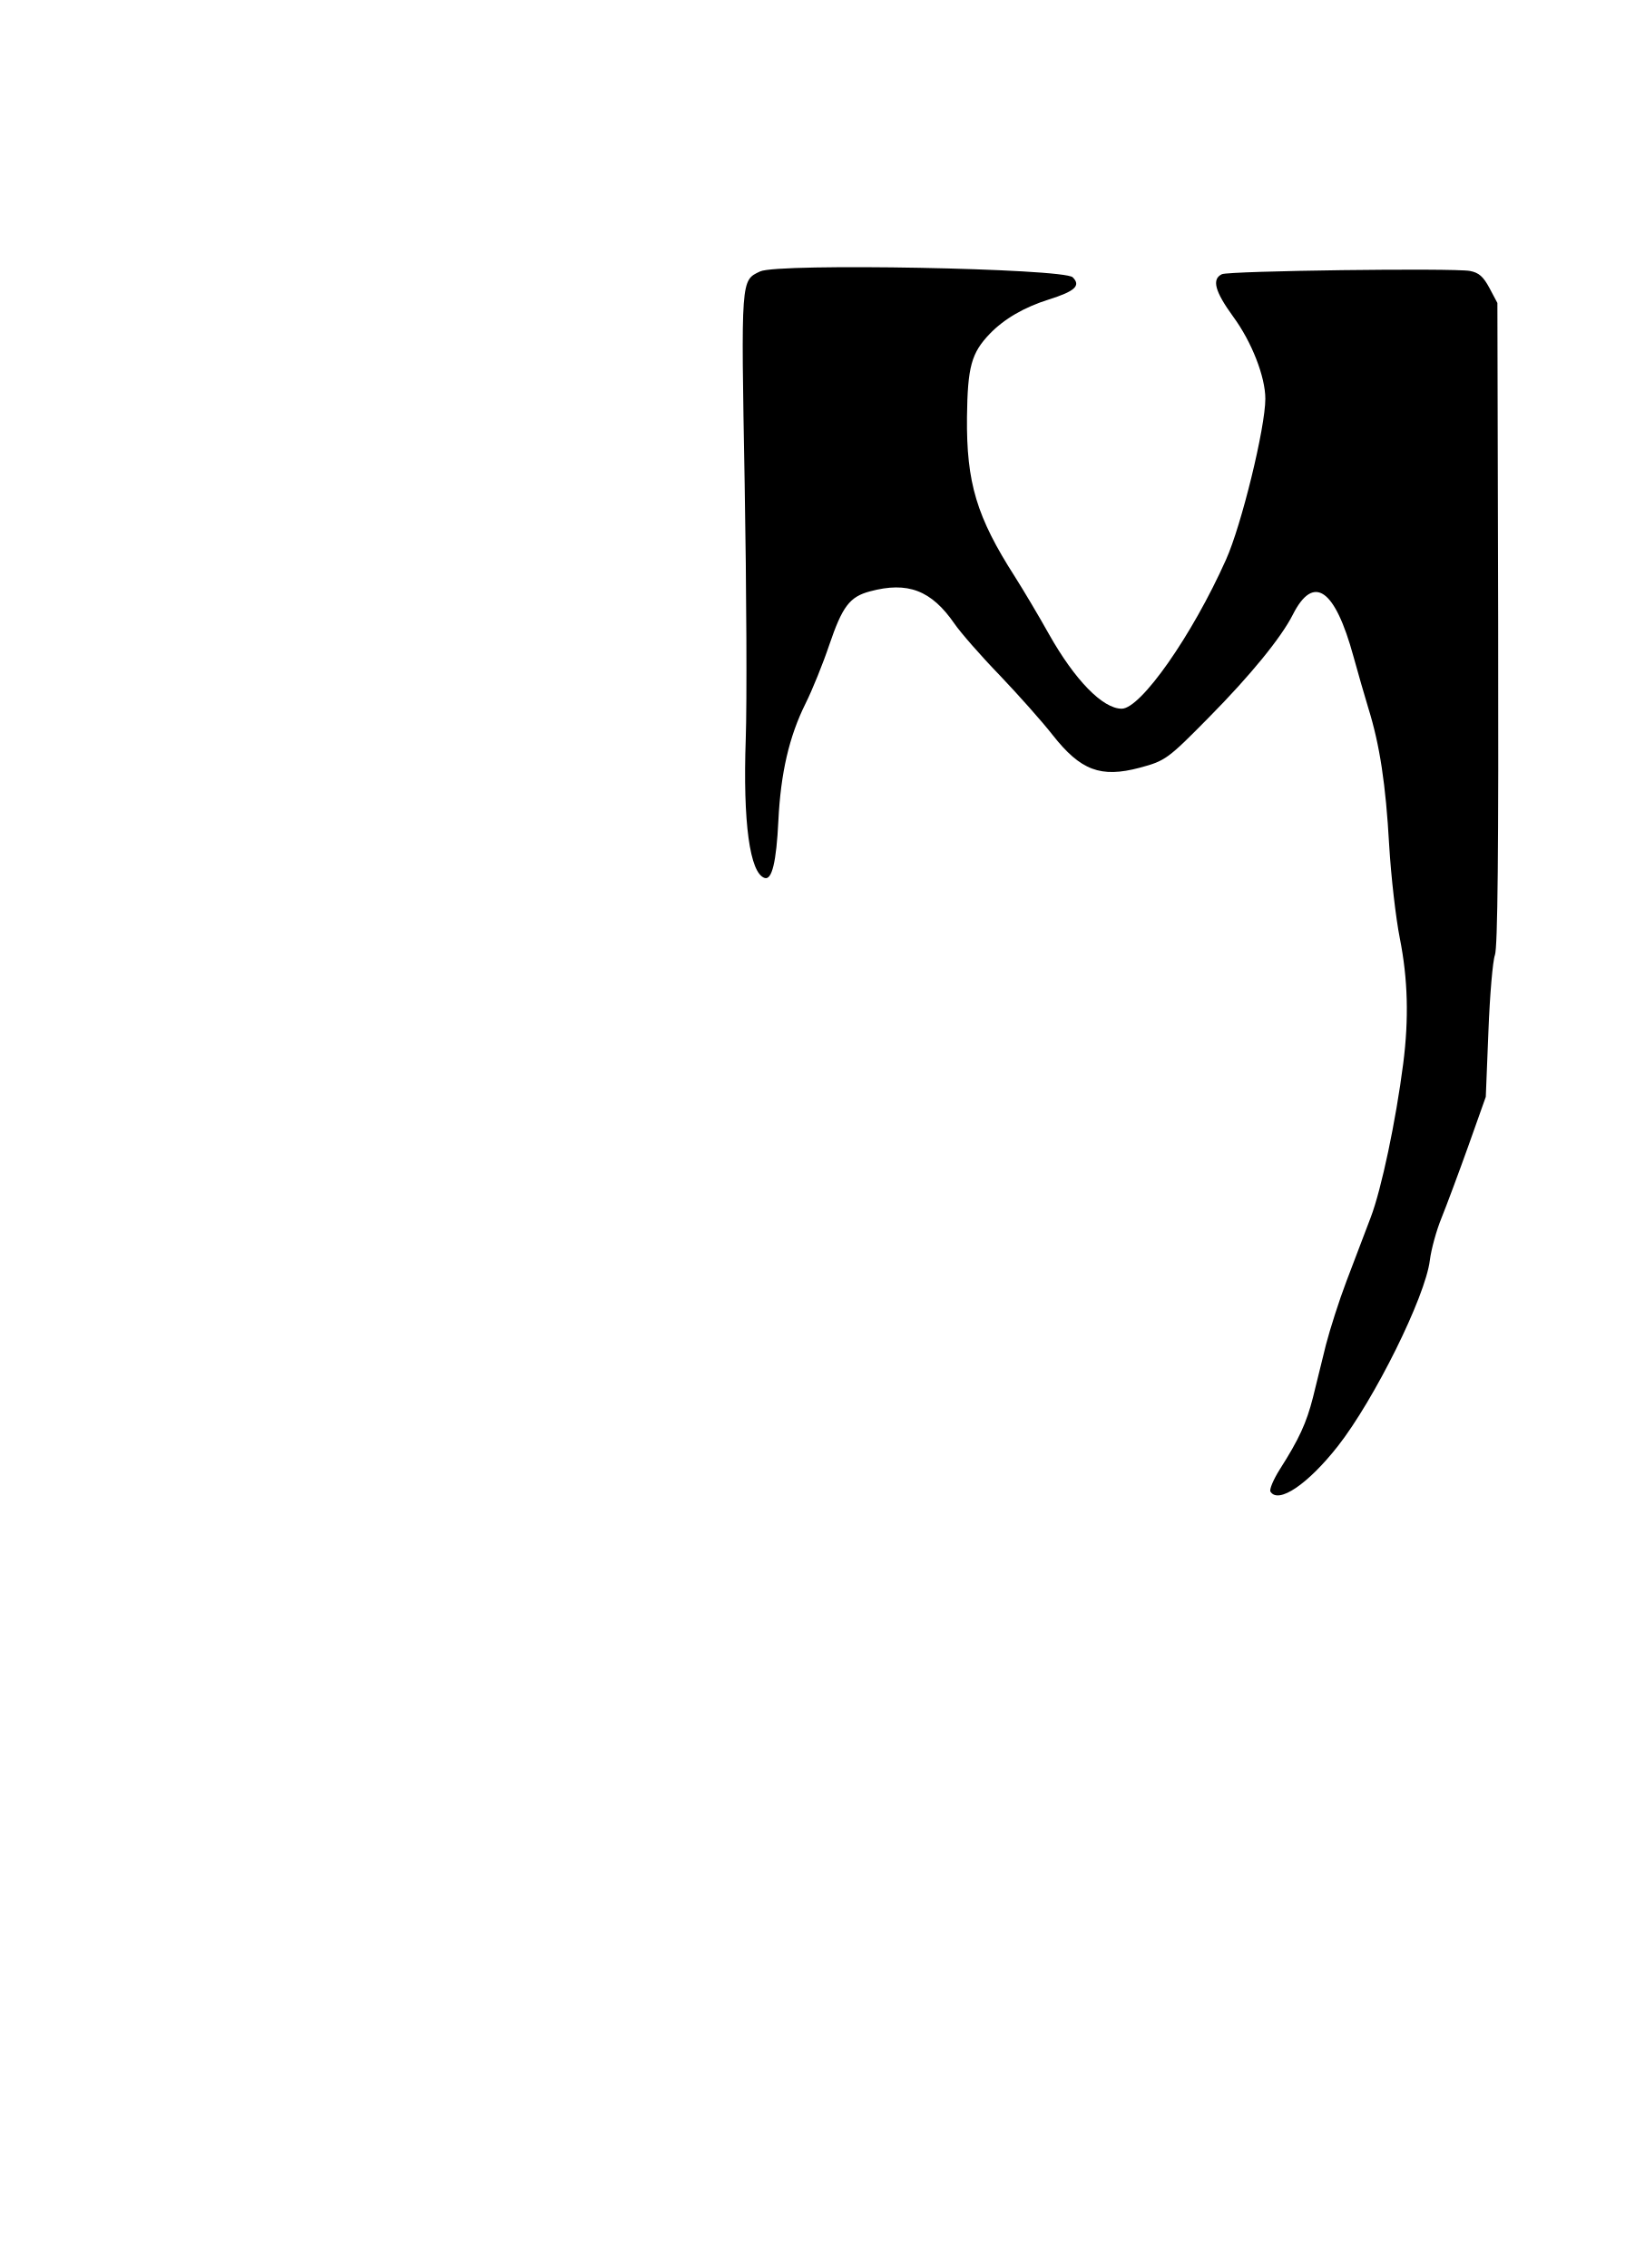
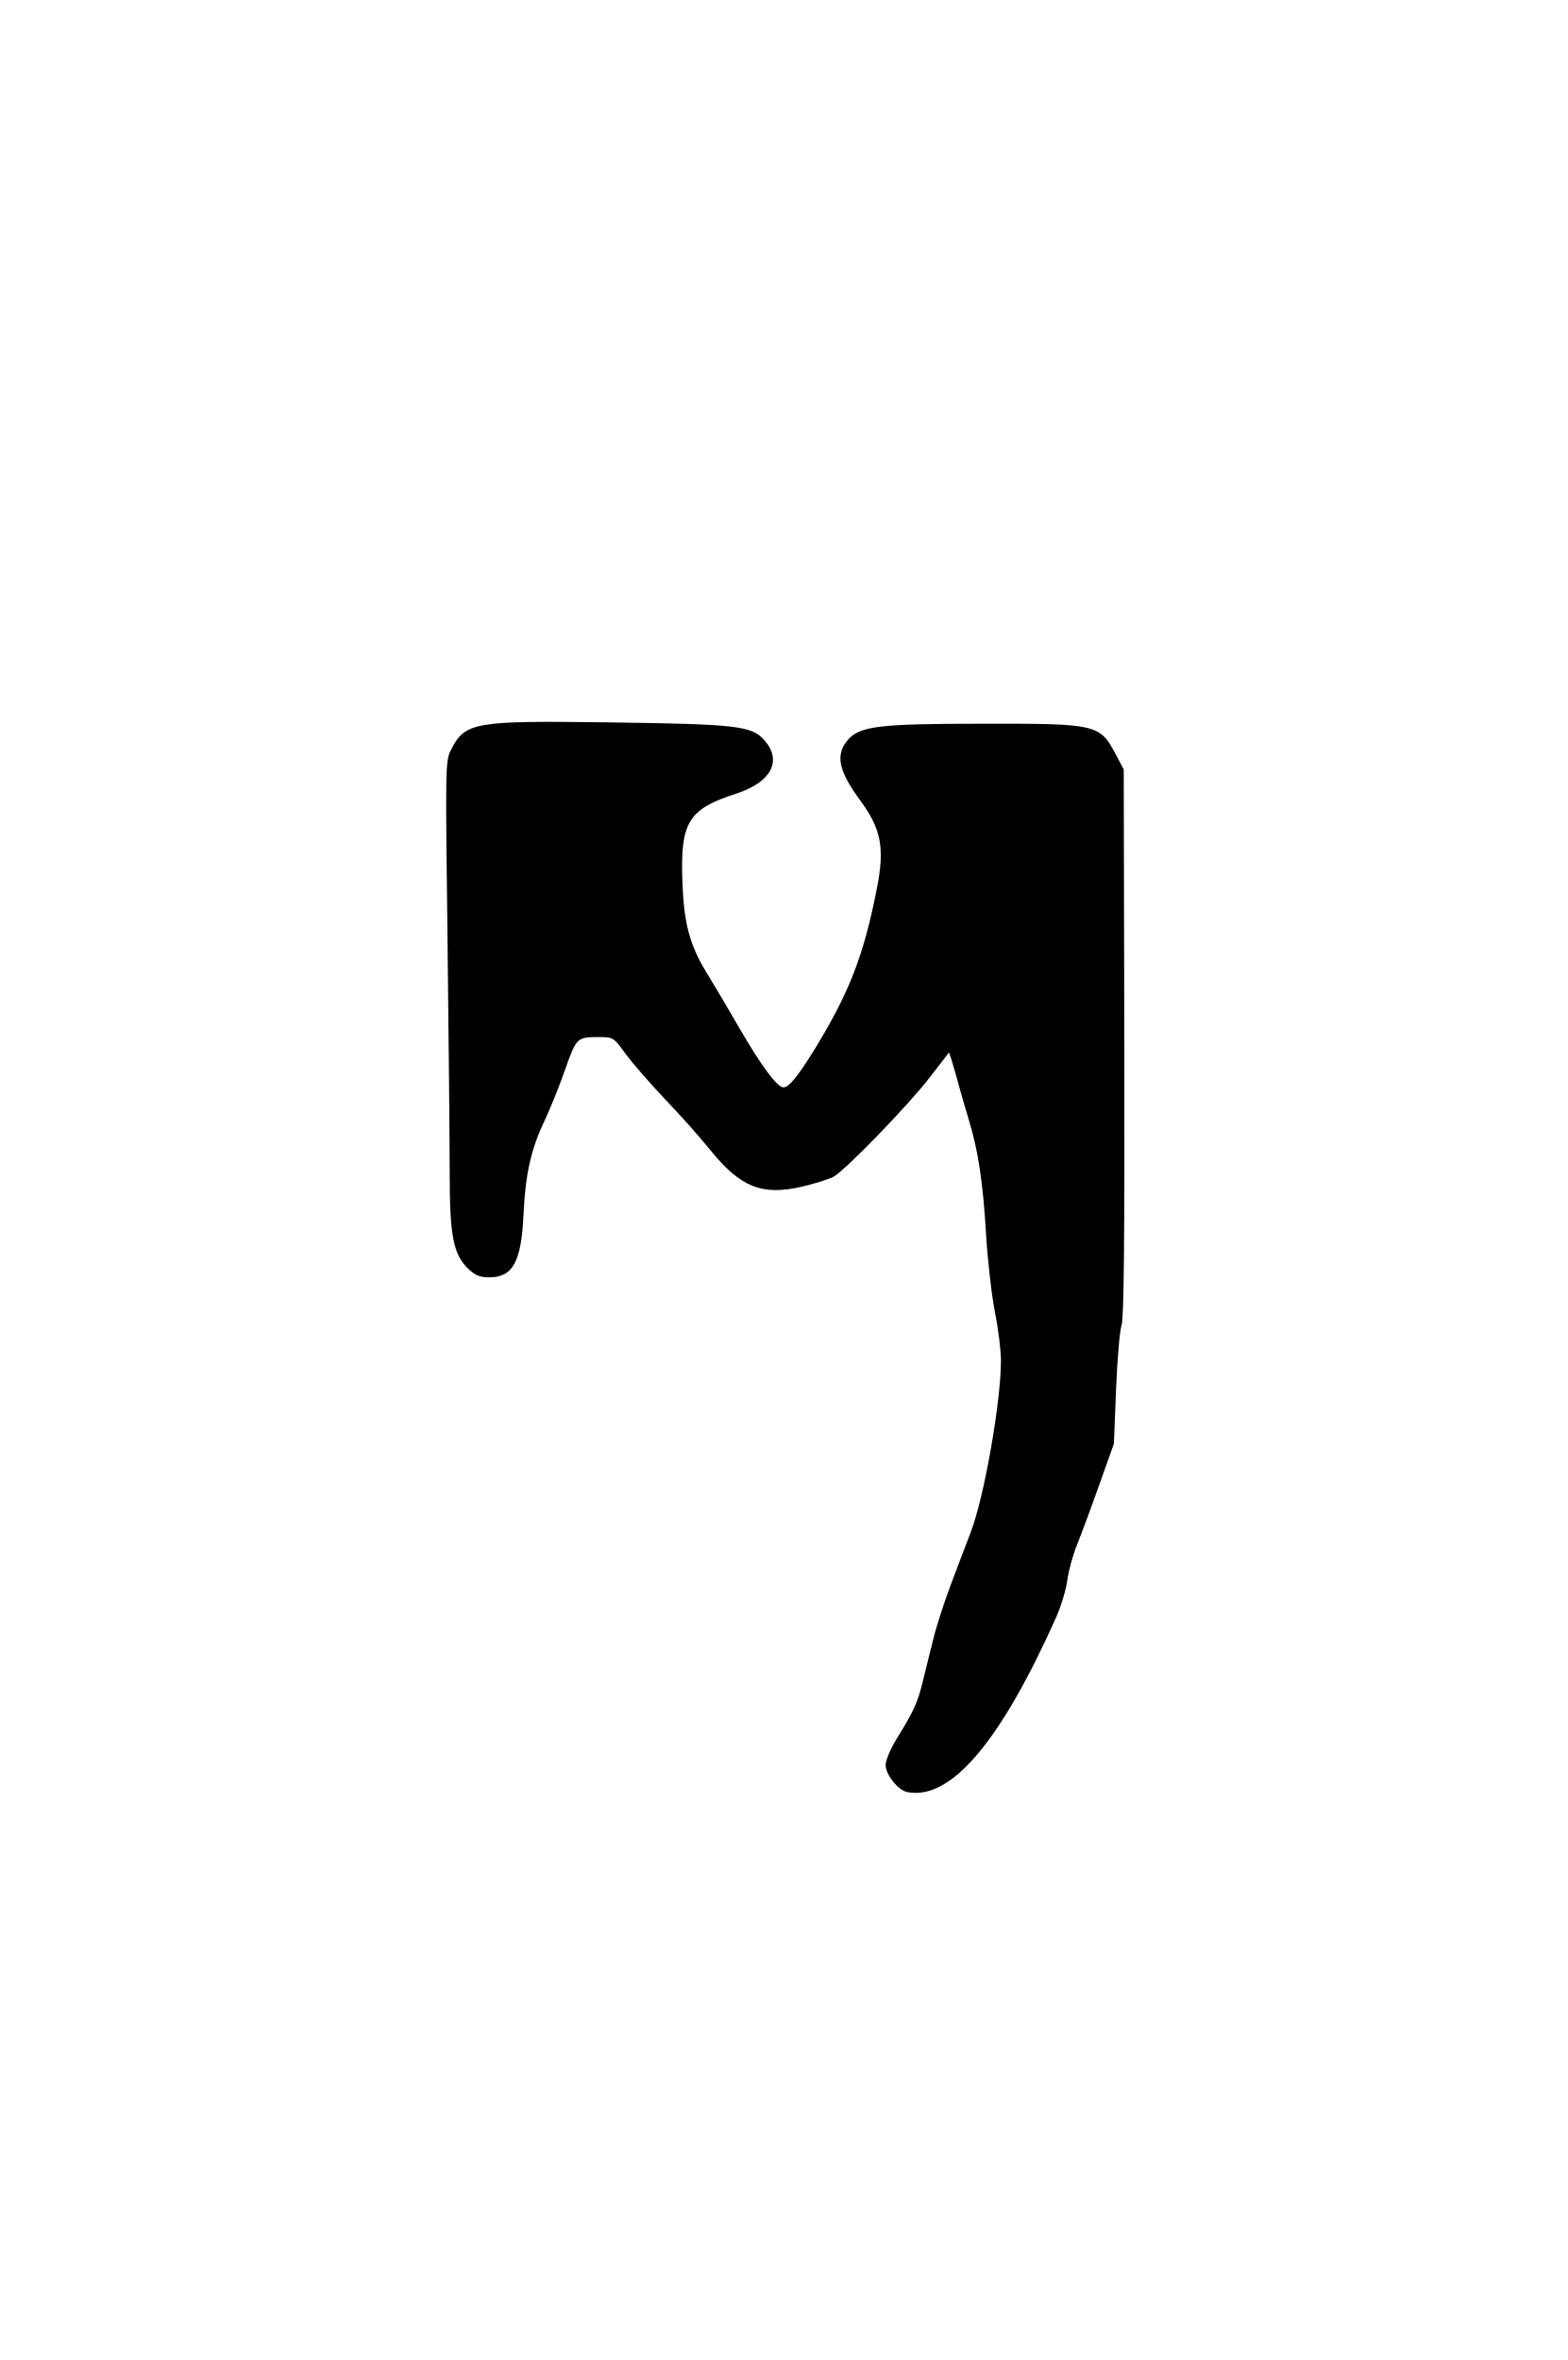
- <svg xmlns="http://www.w3.org/2000/svg" viewBox="0 0 106.38 146.73" width="106.38" height="146.73">
-   <path fill="currentColor" fill-rule="evenodd" d="M82.18 96.50C82.10 96.37 82.37 95.72 82.78 95.07C84.03 93.11 84.51 92.06 84.93 90.41C85.14 89.55 85.52 88.01 85.77 87.00C86.03 86.00 86.62 84.14 87.10 82.88C87.58 81.62 88.29 79.76 88.67 78.75C89.36 76.94 90.29 72.53 90.77 68.80C91.14 65.90 91.07 63.33 90.55 60.71C90.29 59.41 89.98 56.70 89.86 54.68C89.64 50.74 89.25 48.19 88.52 45.84C88.27 45.03 87.84 43.51 87.55 42.47C86.35 38.08 84.97 37.12 83.63 39.76C82.88 41.25 80.87 43.71 78.22 46.39C75.53 49.12 75.39 49.22 73.72 49.67C71.20 50.34 69.90 49.85 68.09 47.55C67.42 46.69 65.87 44.95 64.66 43.68C63.44 42.42 62.13 40.92 61.74 40.35C60.25 38.19 58.72 37.60 56.27 38.26C54.96 38.61 54.49 39.23 53.64 41.73C53.24 42.92 52.55 44.63 52.11 45.51C51.05 47.64 50.50 50.01 50.35 53.10C50.22 55.78 49.93 56.96 49.46 56.80C48.50 56.49 48.05 53.20 48.24 47.80C48.32 45.53 48.29 38.12 48.17 31.32C47.93 17.97 47.92 18.15 49.17 17.56C50.32 17.01 68.81 17.36 69.39 17.94C69.93 18.48 69.54 18.84 67.86 19.37C66.24 19.88 64.96 20.63 64.03 21.59C62.83 22.84 62.59 23.73 62.55 26.99C62.51 31.23 63.17 33.44 65.65 37.31C66.19 38.16 67.19 39.84 67.86 41.04C69.53 44.00 71.33 45.85 72.56 45.85C73.79 45.85 77.11 41.12 79.30 36.22C80.30 34.01 81.85 27.66 81.85 25.80C81.85 24.38 80.97 22.12 79.78 20.50C78.58 18.85 78.37 18.06 79.04 17.74C79.51 17.52 94.00 17.33 95.09 17.53C95.66 17.64 95.95 17.89 96.35 18.64L96.86 19.60L96.91 40.35C96.94 55.10 96.88 61.30 96.70 61.79C96.56 62.16 96.37 64.38 96.28 66.72L96.11 70.96L94.97 74.17C94.34 75.93 93.56 78.02 93.24 78.81C92.92 79.59 92.58 80.82 92.49 81.54C92.20 83.90 88.90 90.55 86.54 93.56C84.60 96.03 82.69 97.32 82.18 96.50Z" />
+ <svg xmlns="http://www.w3.org/2000/svg" viewBox="0 0 79.77 120.13" width="79.77" height="120.13">
+   <path fill="currentColor" fill-rule="evenodd" d="M46.18 91.22C45.71 91.13 45.08 90.33 45.08 89.84C45.08 89.61 45.33 89.02 45.63 88.53C46.51 87.10 46.69 86.72 46.96 85.64C47.10 85.08 47.34 84.08 47.51 83.42C47.67 82.76 48.07 81.54 48.38 80.71C48.69 79.88 49.16 78.66 49.41 78.00C50.10 76.20 50.95 71.36 50.95 69.25C50.95 68.73 50.81 67.61 50.64 66.76C50.47 65.90 50.27 64.12 50.19 62.80C50.04 60.21 49.79 58.54 49.31 56.99C49.15 56.46 48.86 55.47 48.68 54.78C48.49 54.10 48.32 53.56 48.30 53.58C48.28 53.60 47.86 54.15 47.36 54.80C46.26 56.24 42.98 59.62 42.41 59.91C42.18 60.03 41.47 60.25 40.84 60.40C38.78 60.88 37.69 60.44 36.13 58.51C35.63 57.89 34.61 56.74 33.85 55.95C33.10 55.16 32.20 54.13 31.85 53.65C31.22 52.79 31.22 52.79 30.44 52.79C29.37 52.79 29.33 52.84 28.76 54.46C28.49 55.24 28.03 56.38 27.74 57.00C27.03 58.49 26.75 59.72 26.65 61.78C26.54 64.23 26.11 65.02 24.90 65.02C24.43 65.02 24.19 64.92 23.84 64.59C23.07 63.86 22.89 62.89 22.89 59.71C22.89 58.18 22.84 52.84 22.78 47.84C22.67 39.02 22.67 38.74 22.95 38.18C23.68 36.76 24.09 36.68 30.90 36.77C37.52 36.86 38.26 36.94 38.91 37.68C39.84 38.74 39.25 39.83 37.44 40.41C35.06 41.18 34.64 41.85 34.73 44.73C34.80 46.98 35.09 48.09 35.99 49.55C36.30 50.05 37.04 51.30 37.64 52.34C38.76 54.27 39.56 55.35 39.88 55.35C40.16 55.35 40.61 54.79 41.43 53.47C43.24 50.52 43.97 48.63 44.64 45.20C45.04 43.16 44.85 42.19 43.80 40.76C42.67 39.23 42.51 38.42 43.16 37.66C43.77 36.96 44.76 36.84 49.97 36.84C55.85 36.83 55.98 36.86 56.80 38.41L57.20 39.17L57.23 53.09C57.25 63.10 57.21 67.14 57.09 67.46C57.00 67.71 56.87 69.17 56.81 70.70L56.70 73.49L55.95 75.59C55.54 76.75 55.03 78.12 54.82 78.64C54.61 79.16 54.39 79.96 54.33 80.43C54.27 80.90 54.02 81.73 53.78 82.28C50.93 88.67 48.39 91.66 46.18 91.22Z" />
</svg>
